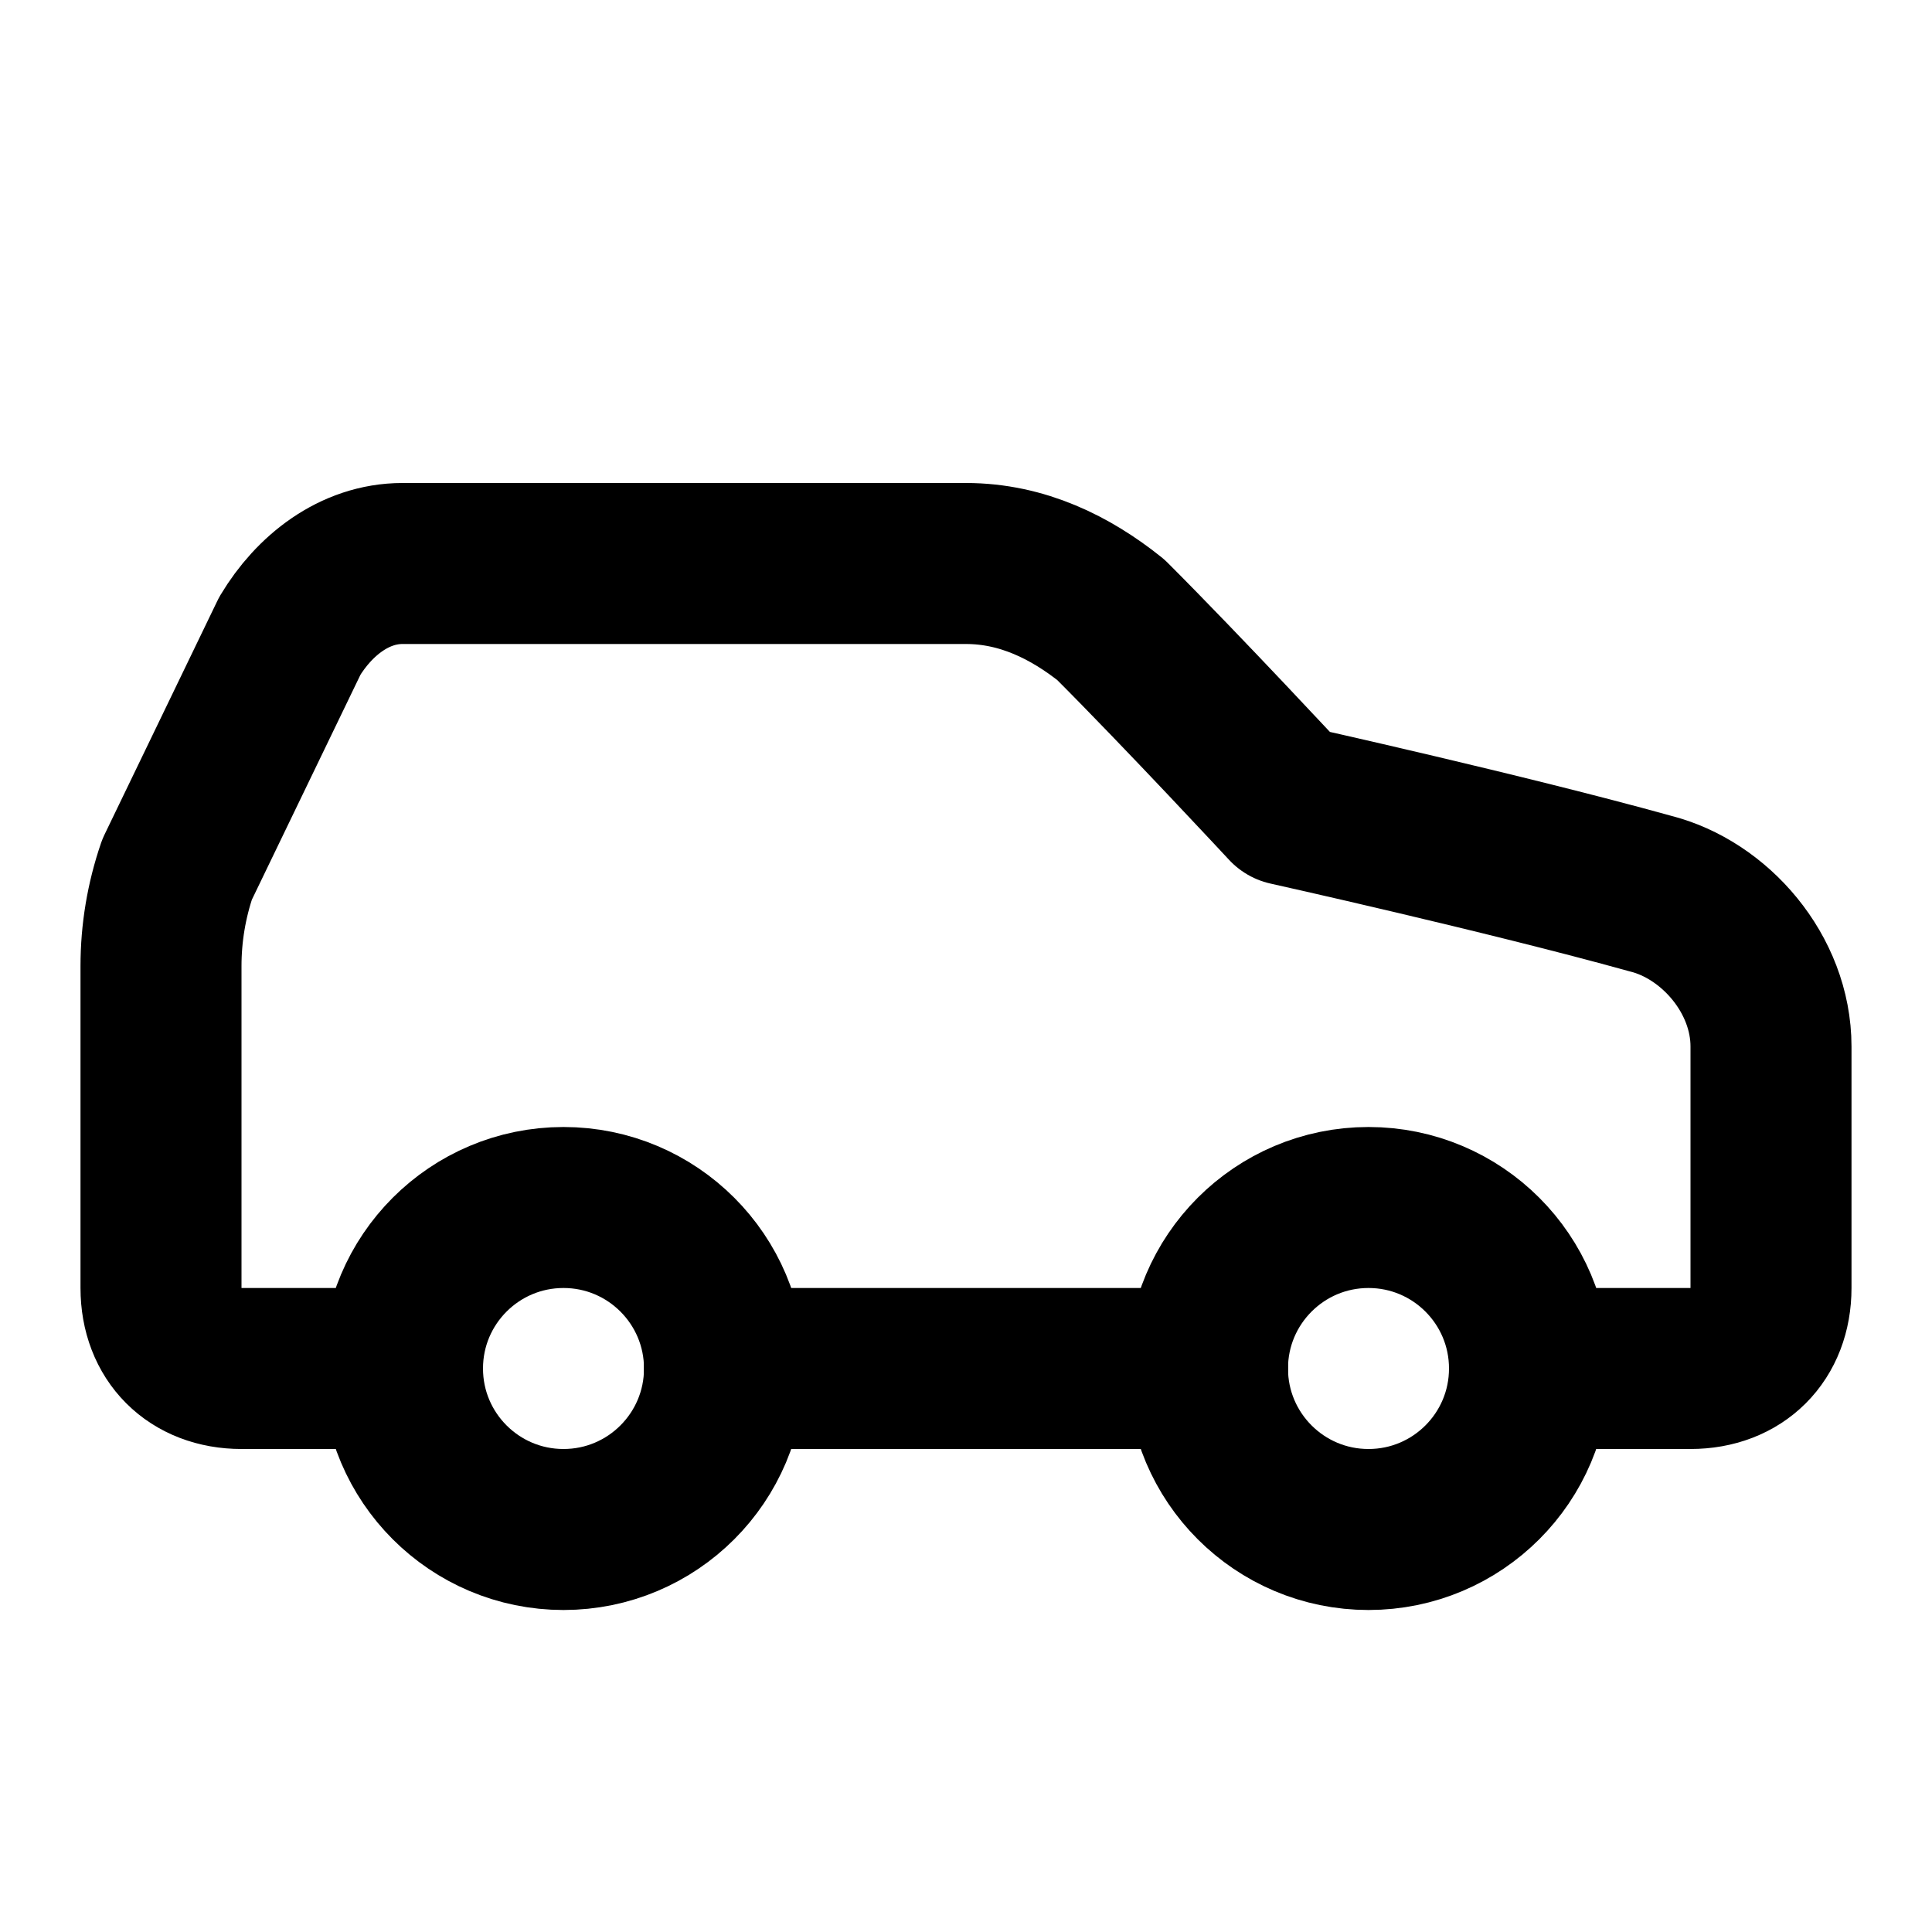
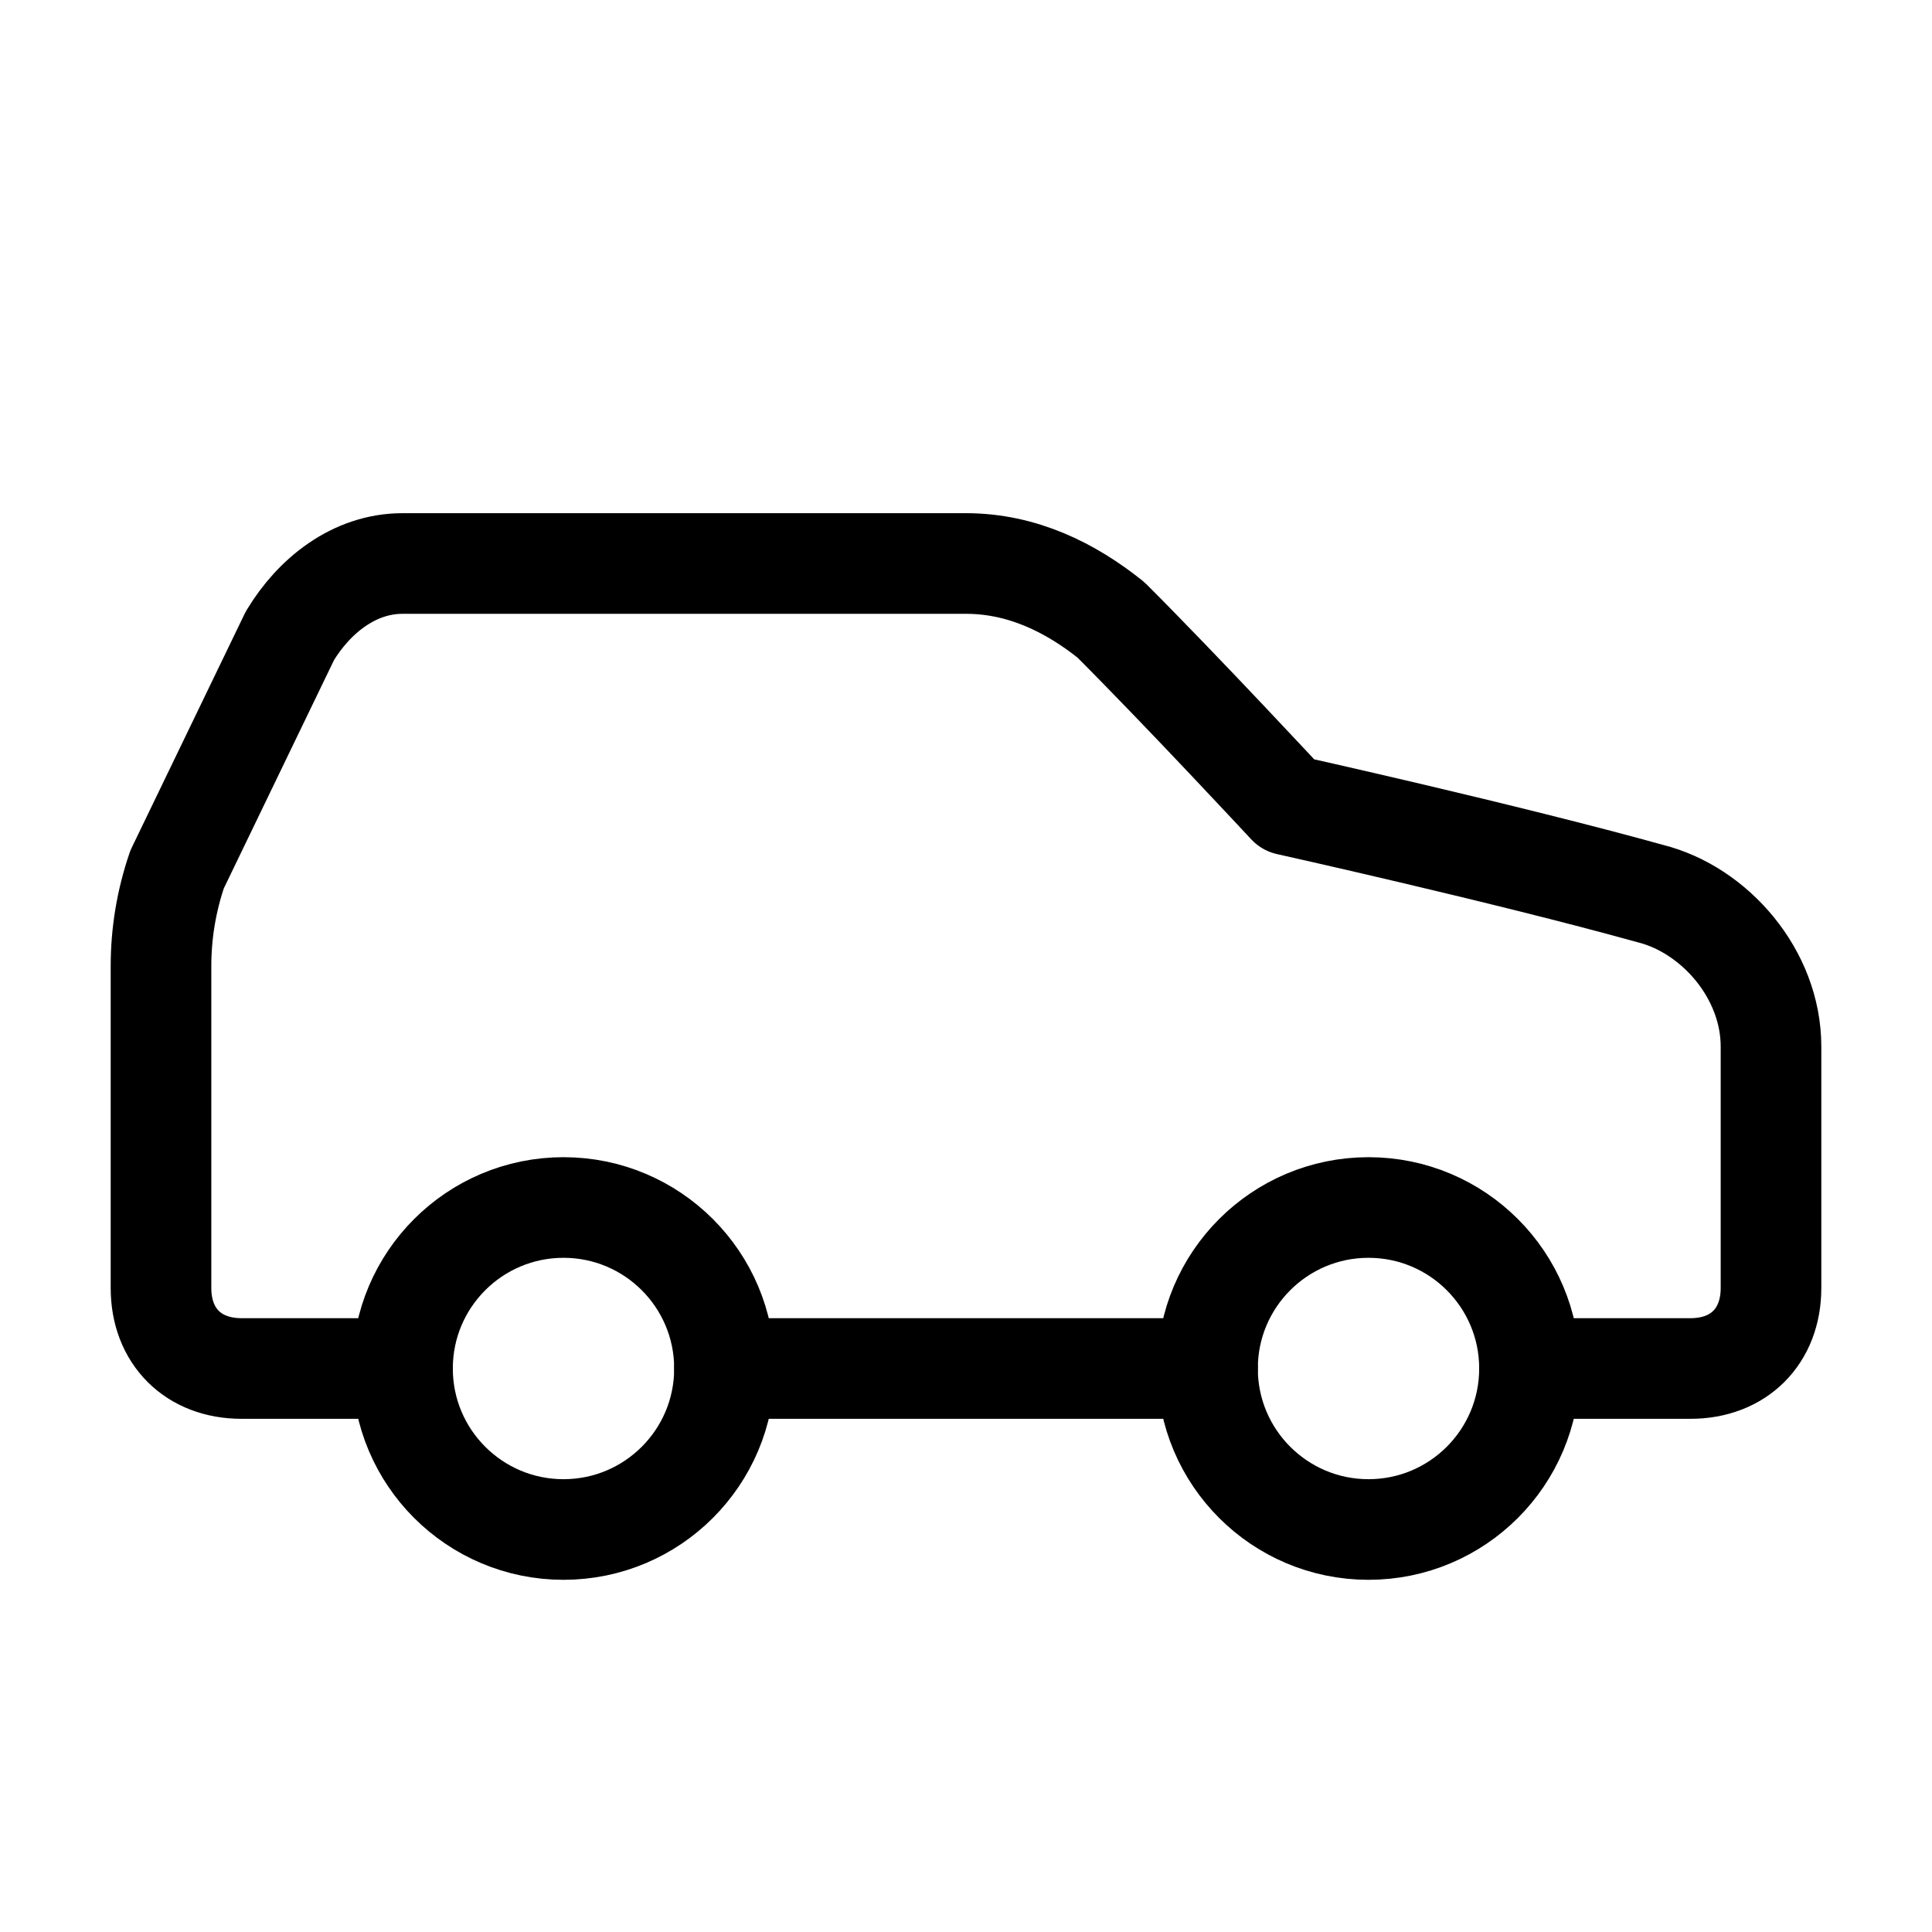
- <svg xmlns="http://www.w3.org/2000/svg" width="24" height="24" viewBox="0 0 24 24" fill="none" stroke="currentColor" stroke-width="2" stroke-linecap="round" stroke-linejoin="round" class="lucide lucide-car-icon lucide-car">
+ <svg xmlns="http://www.w3.org/2000/svg" width="24" height="24" viewBox="0 0 24 24" fill="none" stroke="currentColor" stroke-width="1.25" stroke-linecap="round" stroke-linejoin="round" class="lucide lucide-car-icon lucide-car">
  <path d="M19 17h2c.6 0 1-.4 1-1v-3c0-.9-.7-1.7-1.5-1.9C18.7 10.6 16 10 16 10s-1.3-1.4-2.2-2.3c-.5-.4-1.1-.7-1.8-.7H5c-.6 0-1.1.4-1.4.9l-1.4 2.9A3.7 3.7 0 0 0 2 12v4c0 .6.4 1 1 1h2" />
  <circle cx="7" cy="17" r="2" />
  <path d="M9 17h6" />
  <circle cx="17" cy="17" r="2" />
</svg>
